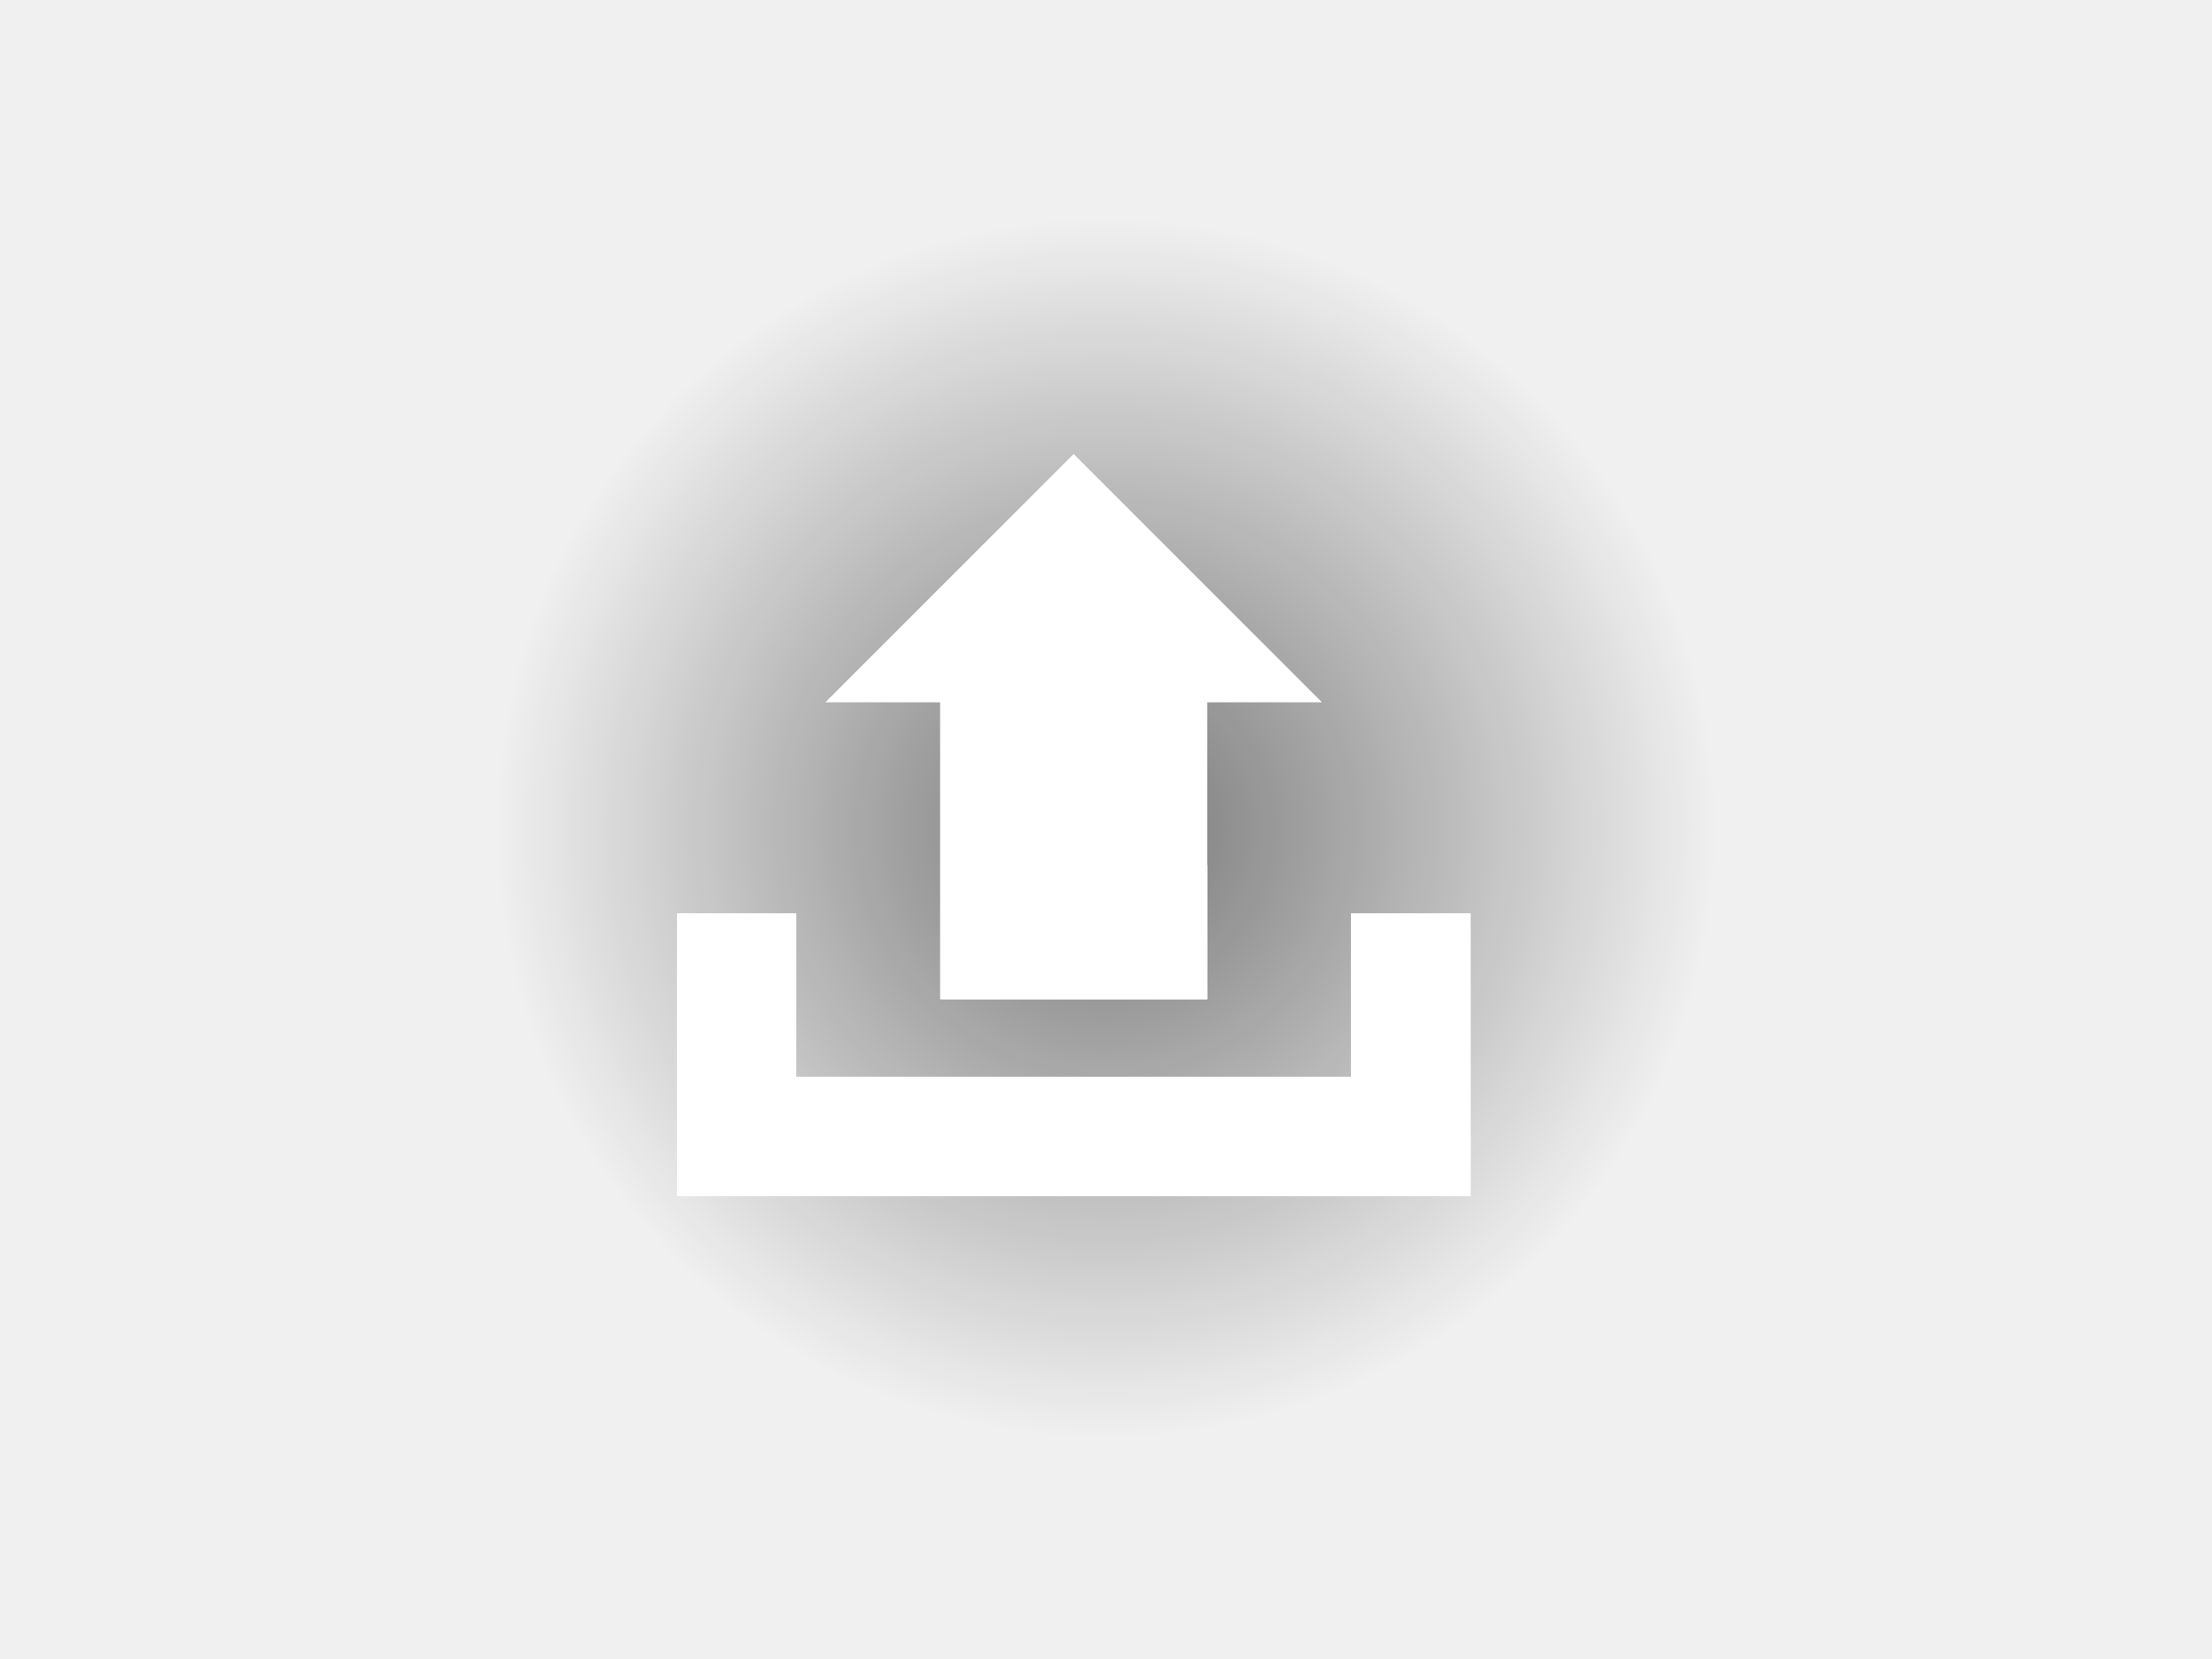
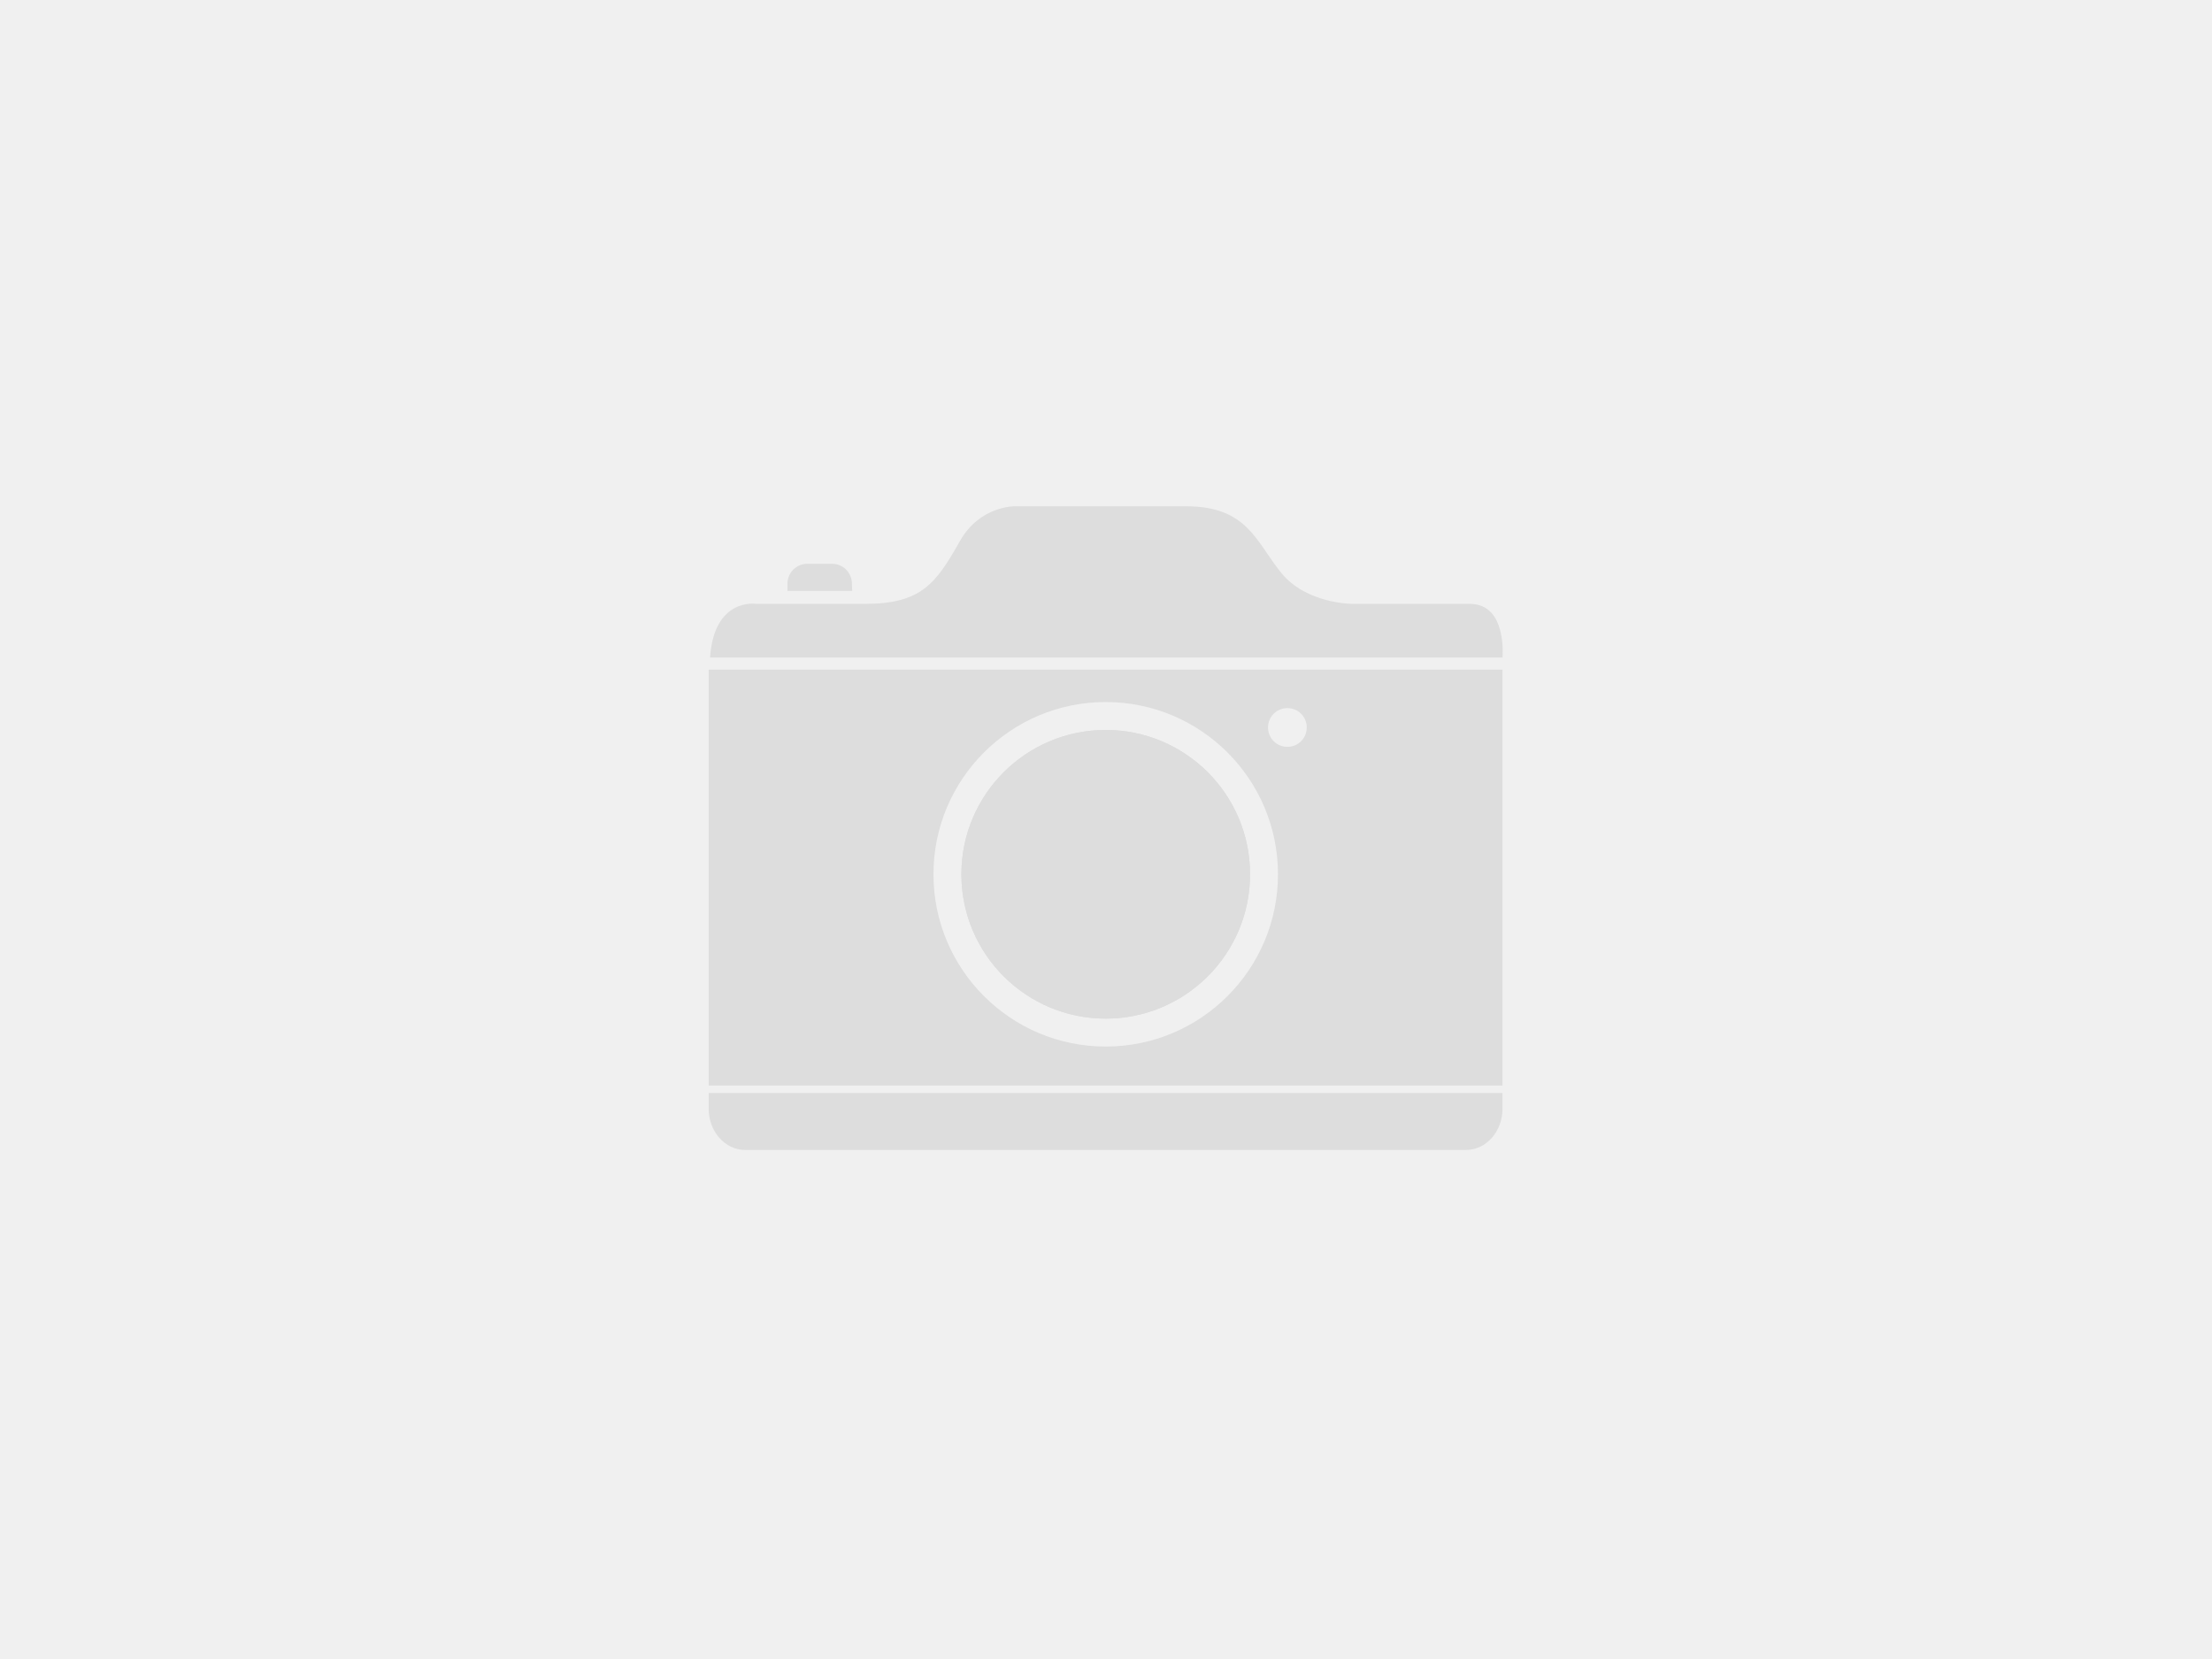
<svg xmlns="http://www.w3.org/2000/svg" version="1.1" id="Layer_1" x="0px" y="0px" viewBox="0 0 800 600" style="enable-background:new 0 0 800 600;" xml:space="preserve">
  <style type="text/css">
- 	.st0{fill:url(#SVGID_1_);}
- 	.st1{fill:#FFFFFF;}
+ 	.st0{fill:#DDDDDD;}
</style>
-   <radialGradient id="SVGID_1_" cx="399.9" cy="299.5" r="221" gradientUnits="userSpaceOnUse">
-     <stop offset="0" style="stop-color:#000000;stop-opacity:0.5" />
-     <stop offset="1" style="stop-color:#020202;stop-opacity:0" />
-   </radialGradient>
-   <circle class="st0" cx="399.9" cy="299.5" r="221" />
  <g>
-     <g>
-       <polygon class="st1" points="531.9,432.6 244.8,432.6 244.8,330.3 288,330.3 288,389.4 488.6,389.4 488.6,330.3 531.9,330.3   " />
-     </g>
-     <path class="st1" d="M304.9,432.6c0,0,175.1-6.2,226.9-63.5v63.5H304.9z" />
-     <g>
-       <polygon id="XMLID_58_" class="st1" points="340,254 340,361.4 436.6,361.4 436.6,254 478.1,254 388.3,164.2 298.5,254   " />
-       <path class="st1" d="M340,361.4c0,0,80.4-10.7,96.6-48.7v48.7H340z" />
-       <path class="st1" d="M325.9,234.3l62.4-63.3l12.9,12C401.2,183,378.7,190.4,325.9,234.3z" />
-     </g>
+     <path class="st0" d="M256.8,237.8h286.6c0,0,1.8-19.4-11.8-19.4s-42.5,0-42.5,0s-16.7,0-25.8-11.3s-12.2-24-34.4-24   c-22.1,0-61.9,0-61.9,0s-12.7-0.2-19.9,12.7c-8.7,15.4-14,22.6-34.4,22.6c-15.4,0-39.3,0-39.3,0S258.3,216,256.8,237.8   C255.8,252.4,256.8,237.8,256.8,237.8z" />
+     <path class="st0" d="M308.1,211.1c0-4-3.2-7.2-7.2-7.2H292c-4,0-7.2,3.2-7.2,7.2v2.6h23.4L308.1,211.1L308.1,211.1z" />
+     <path class="st0" d="M256.3,242.2v150.4h287.1V242.2H256.3z M399.9,378.5c-34.4,0-62.3-27.9-62.3-62.3s27.9-62.3,62.3-62.3   s62.3,27.9,62.3,62.3S434.3,378.5,399.9,378.5z M465.6,270.1c-3.9,0-7-3.1-7-7s3.1-7,7-7s7,3.1,7,7S469.5,270.1,465.6,270.1z" />
+     <circle class="st0" cx="399.9" cy="316.2" r="52.2" />
+     <path class="st0" d="M256.3,401c0,8.2,5.9,14.9,13.2,14.9h260.7c7.3,0,13.2-6.7,13.2-14.9v-5.7H256.3V401z" />
+     <circle class="st0" cx="399.9" cy="316.2" r="52.2" />
  </g>
</svg>
